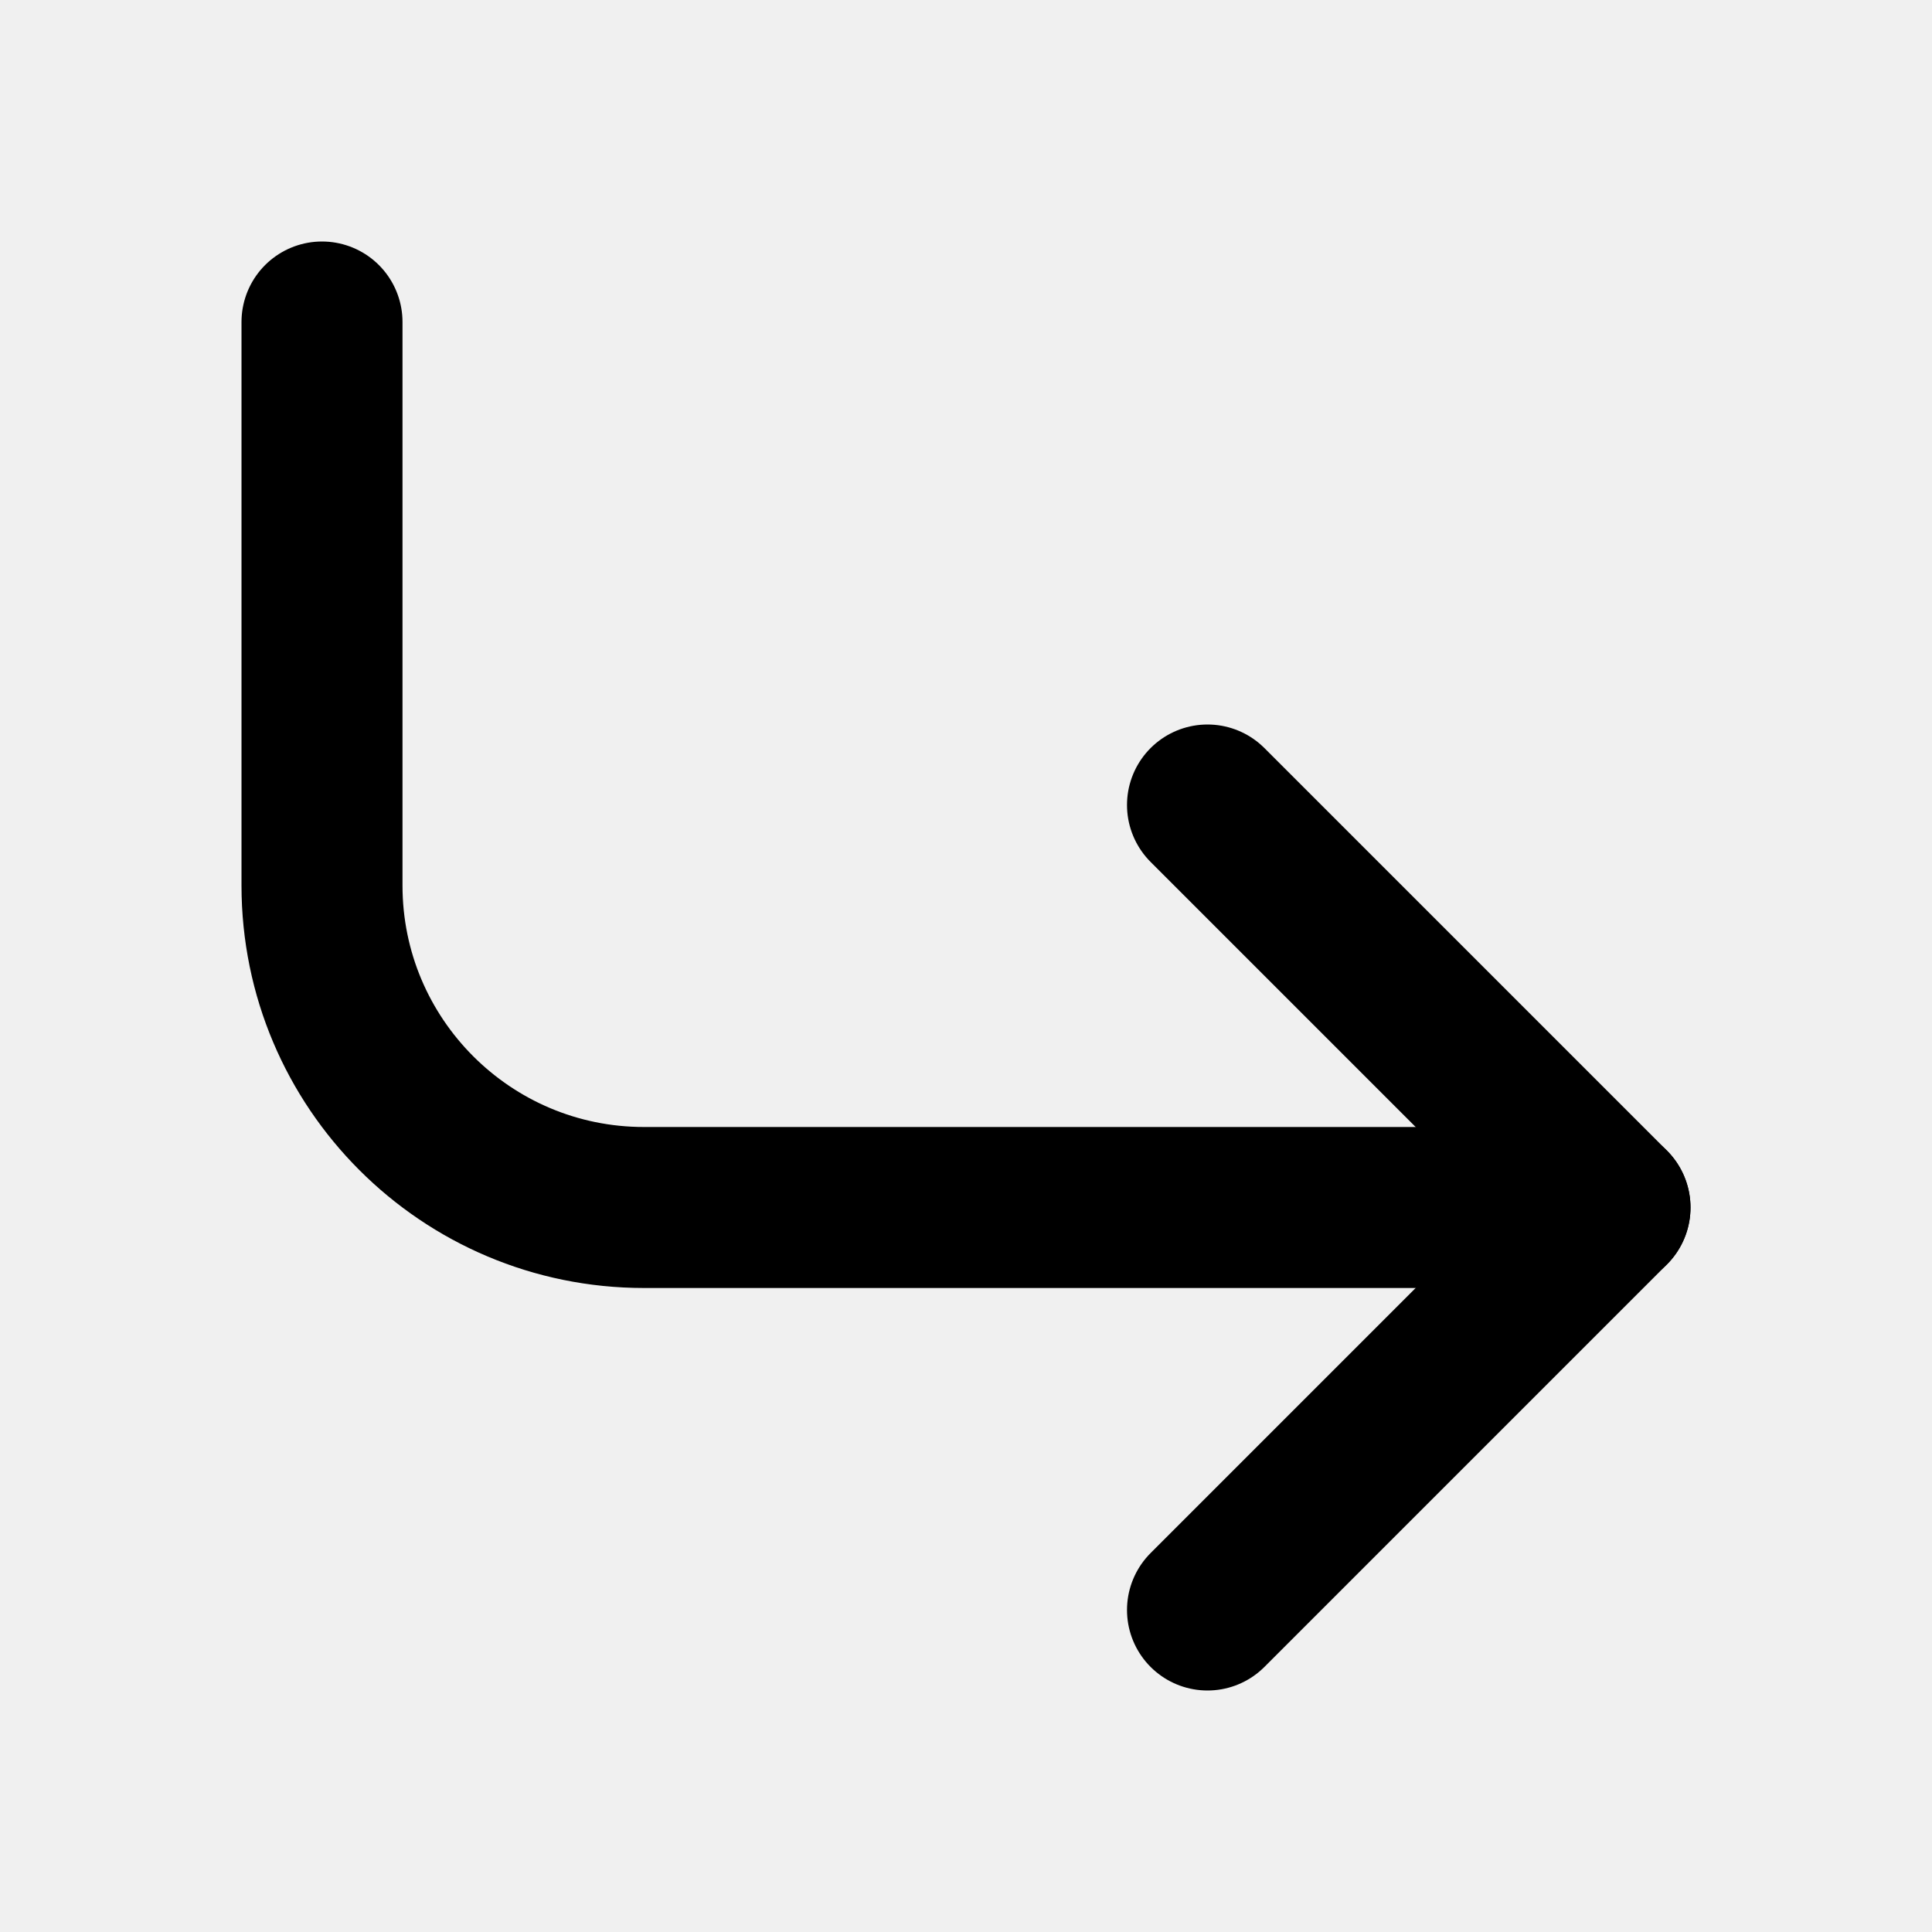
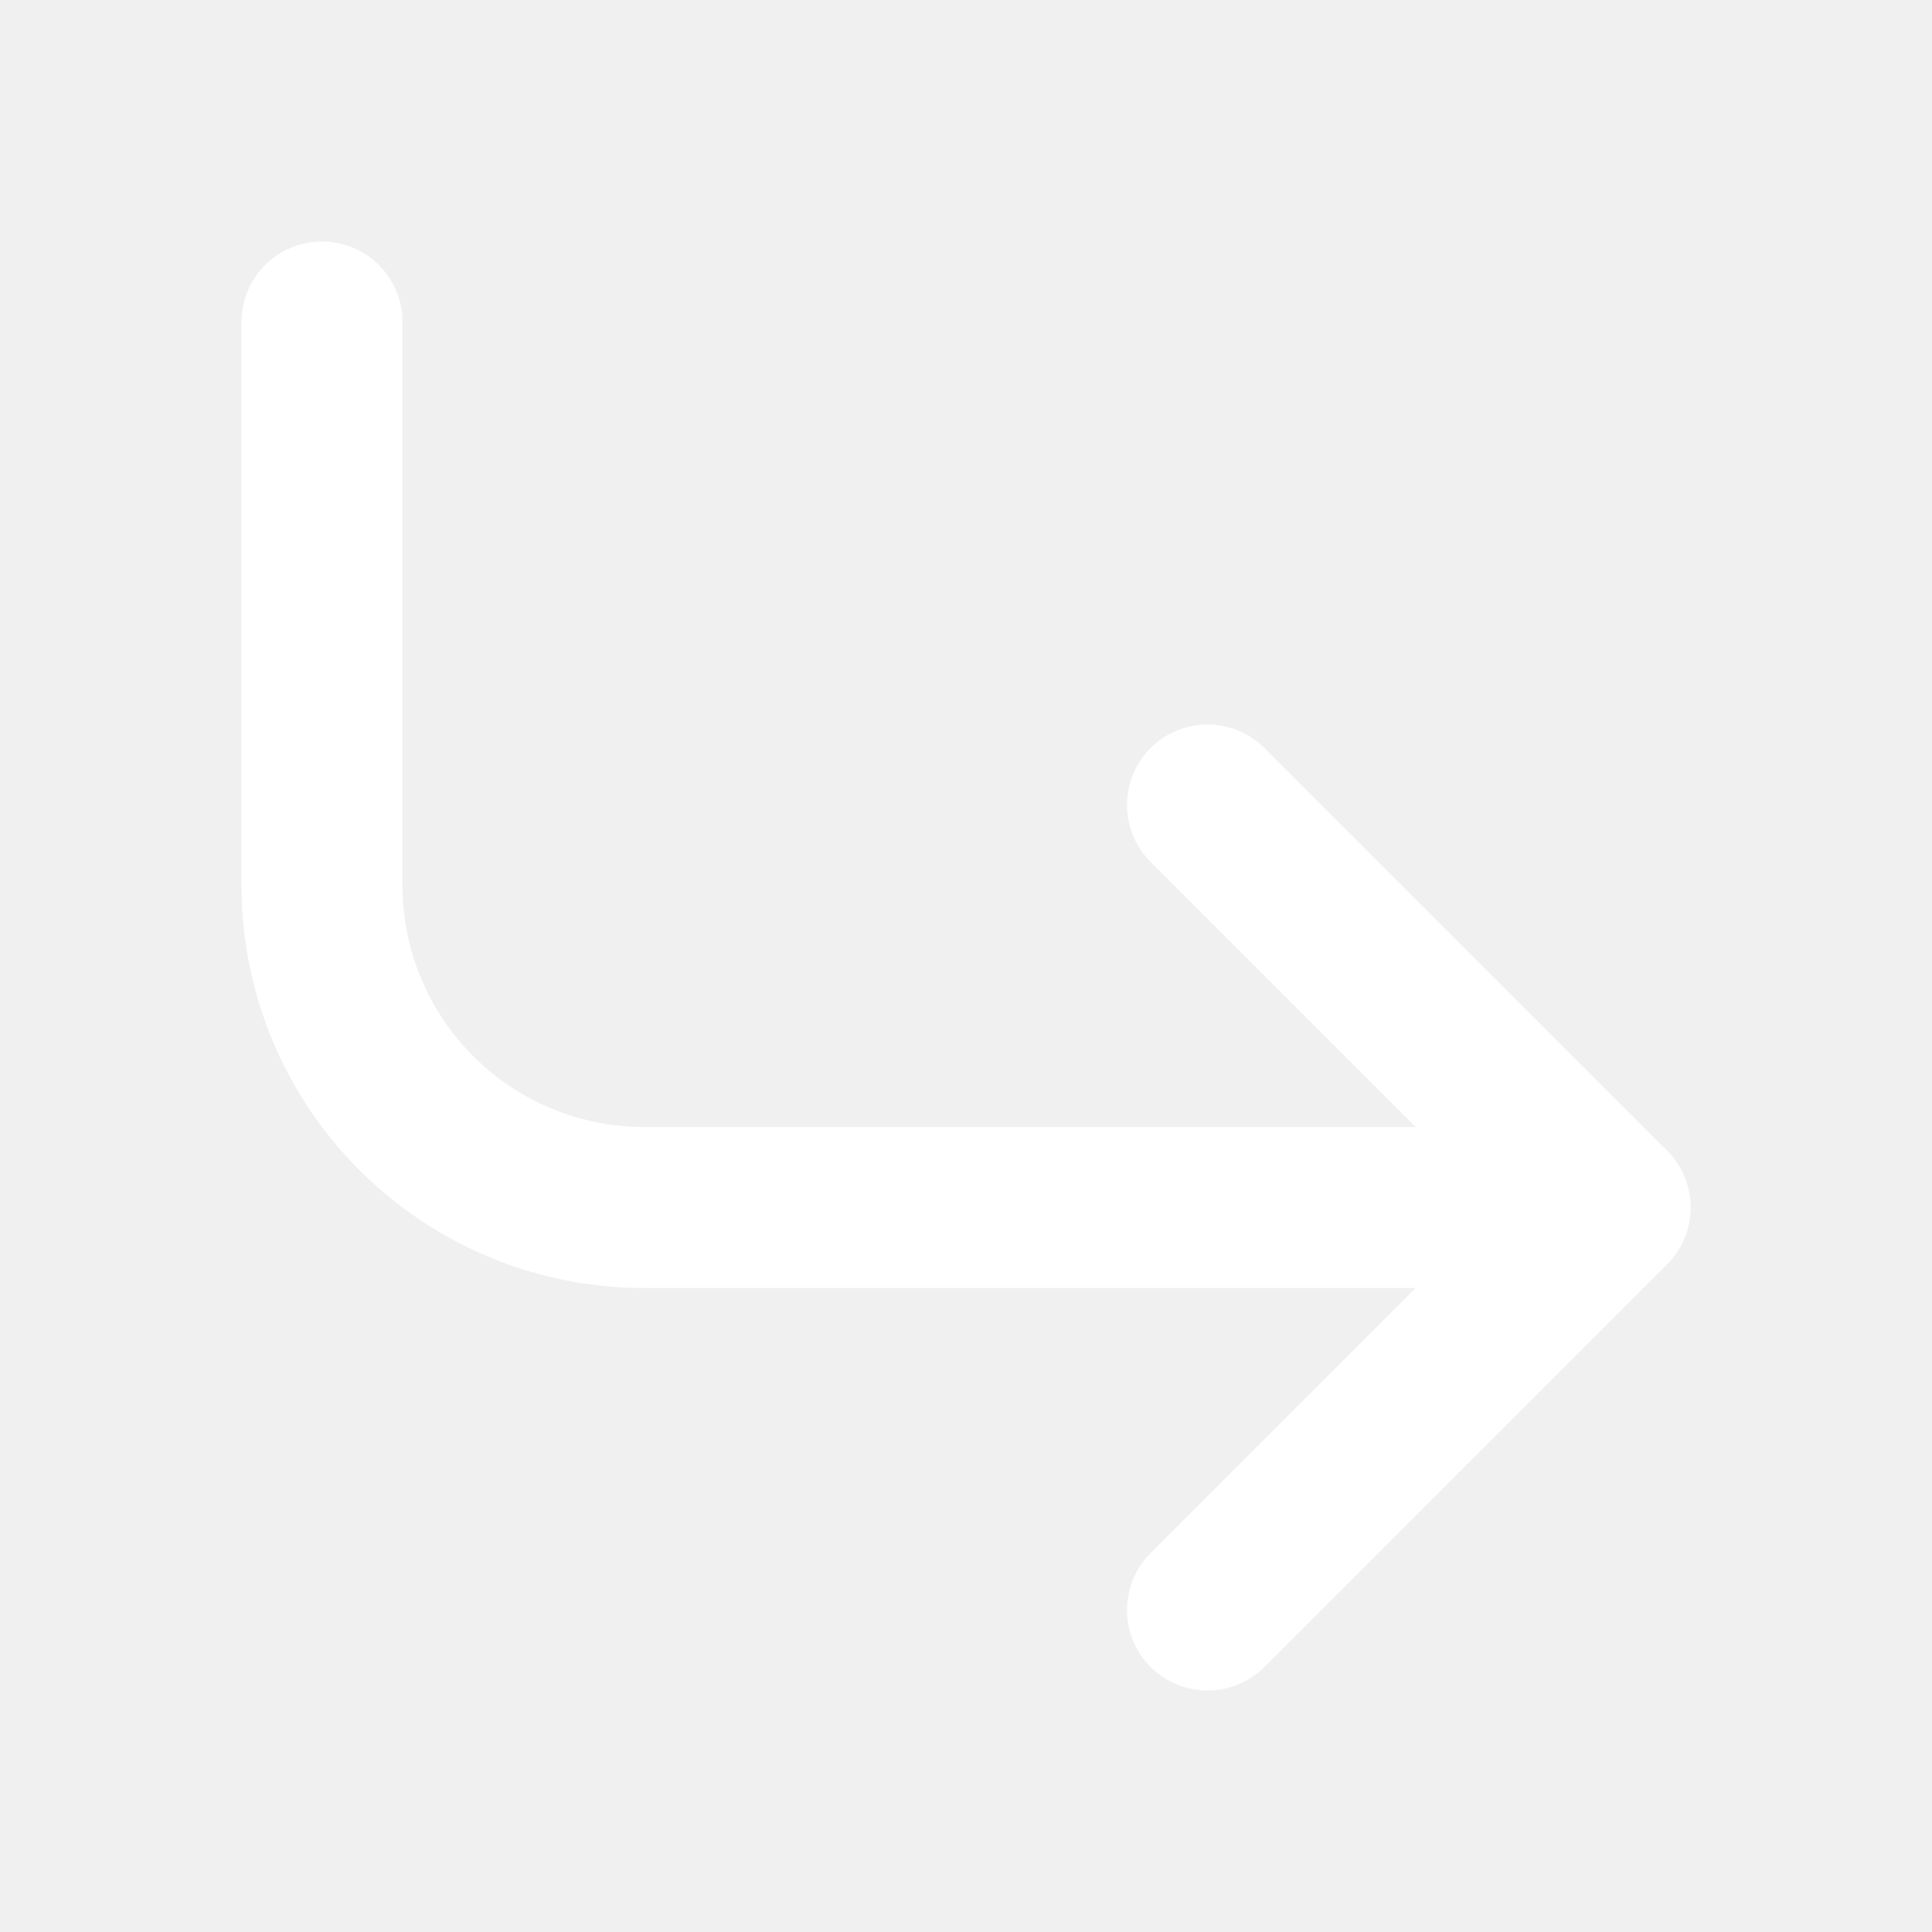
- <svg xmlns="http://www.w3.org/2000/svg" width="24" height="24" viewBox="0 0 24 24" fill="none" stroke="currentColor" stroke-width="2" stroke-linecap="round" stroke-linejoin="round" class="feather feather-corner-down-right">
-   <polyline points="15 10 20 15 15 20" />
-   <path d="M4 4v7a4 4 0 0 0 4 4h12" />
+ <svg xmlns="http://www.w3.org/2000/svg" width="24" height="24" viewBox="0 0 24 24" fill="none">
+   <path d="M15 10L20 15L15 20" stroke="white" stroke-width="2" stroke-linecap="round" stroke-linejoin="round" />
+   <path d="M4 4V11C4 12.061 4.421 13.078 5.172 13.828C5.922 14.579 6.939 15 8 15H20" stroke="white" stroke-width="2" stroke-linecap="round" stroke-linejoin="round" />
</svg>
